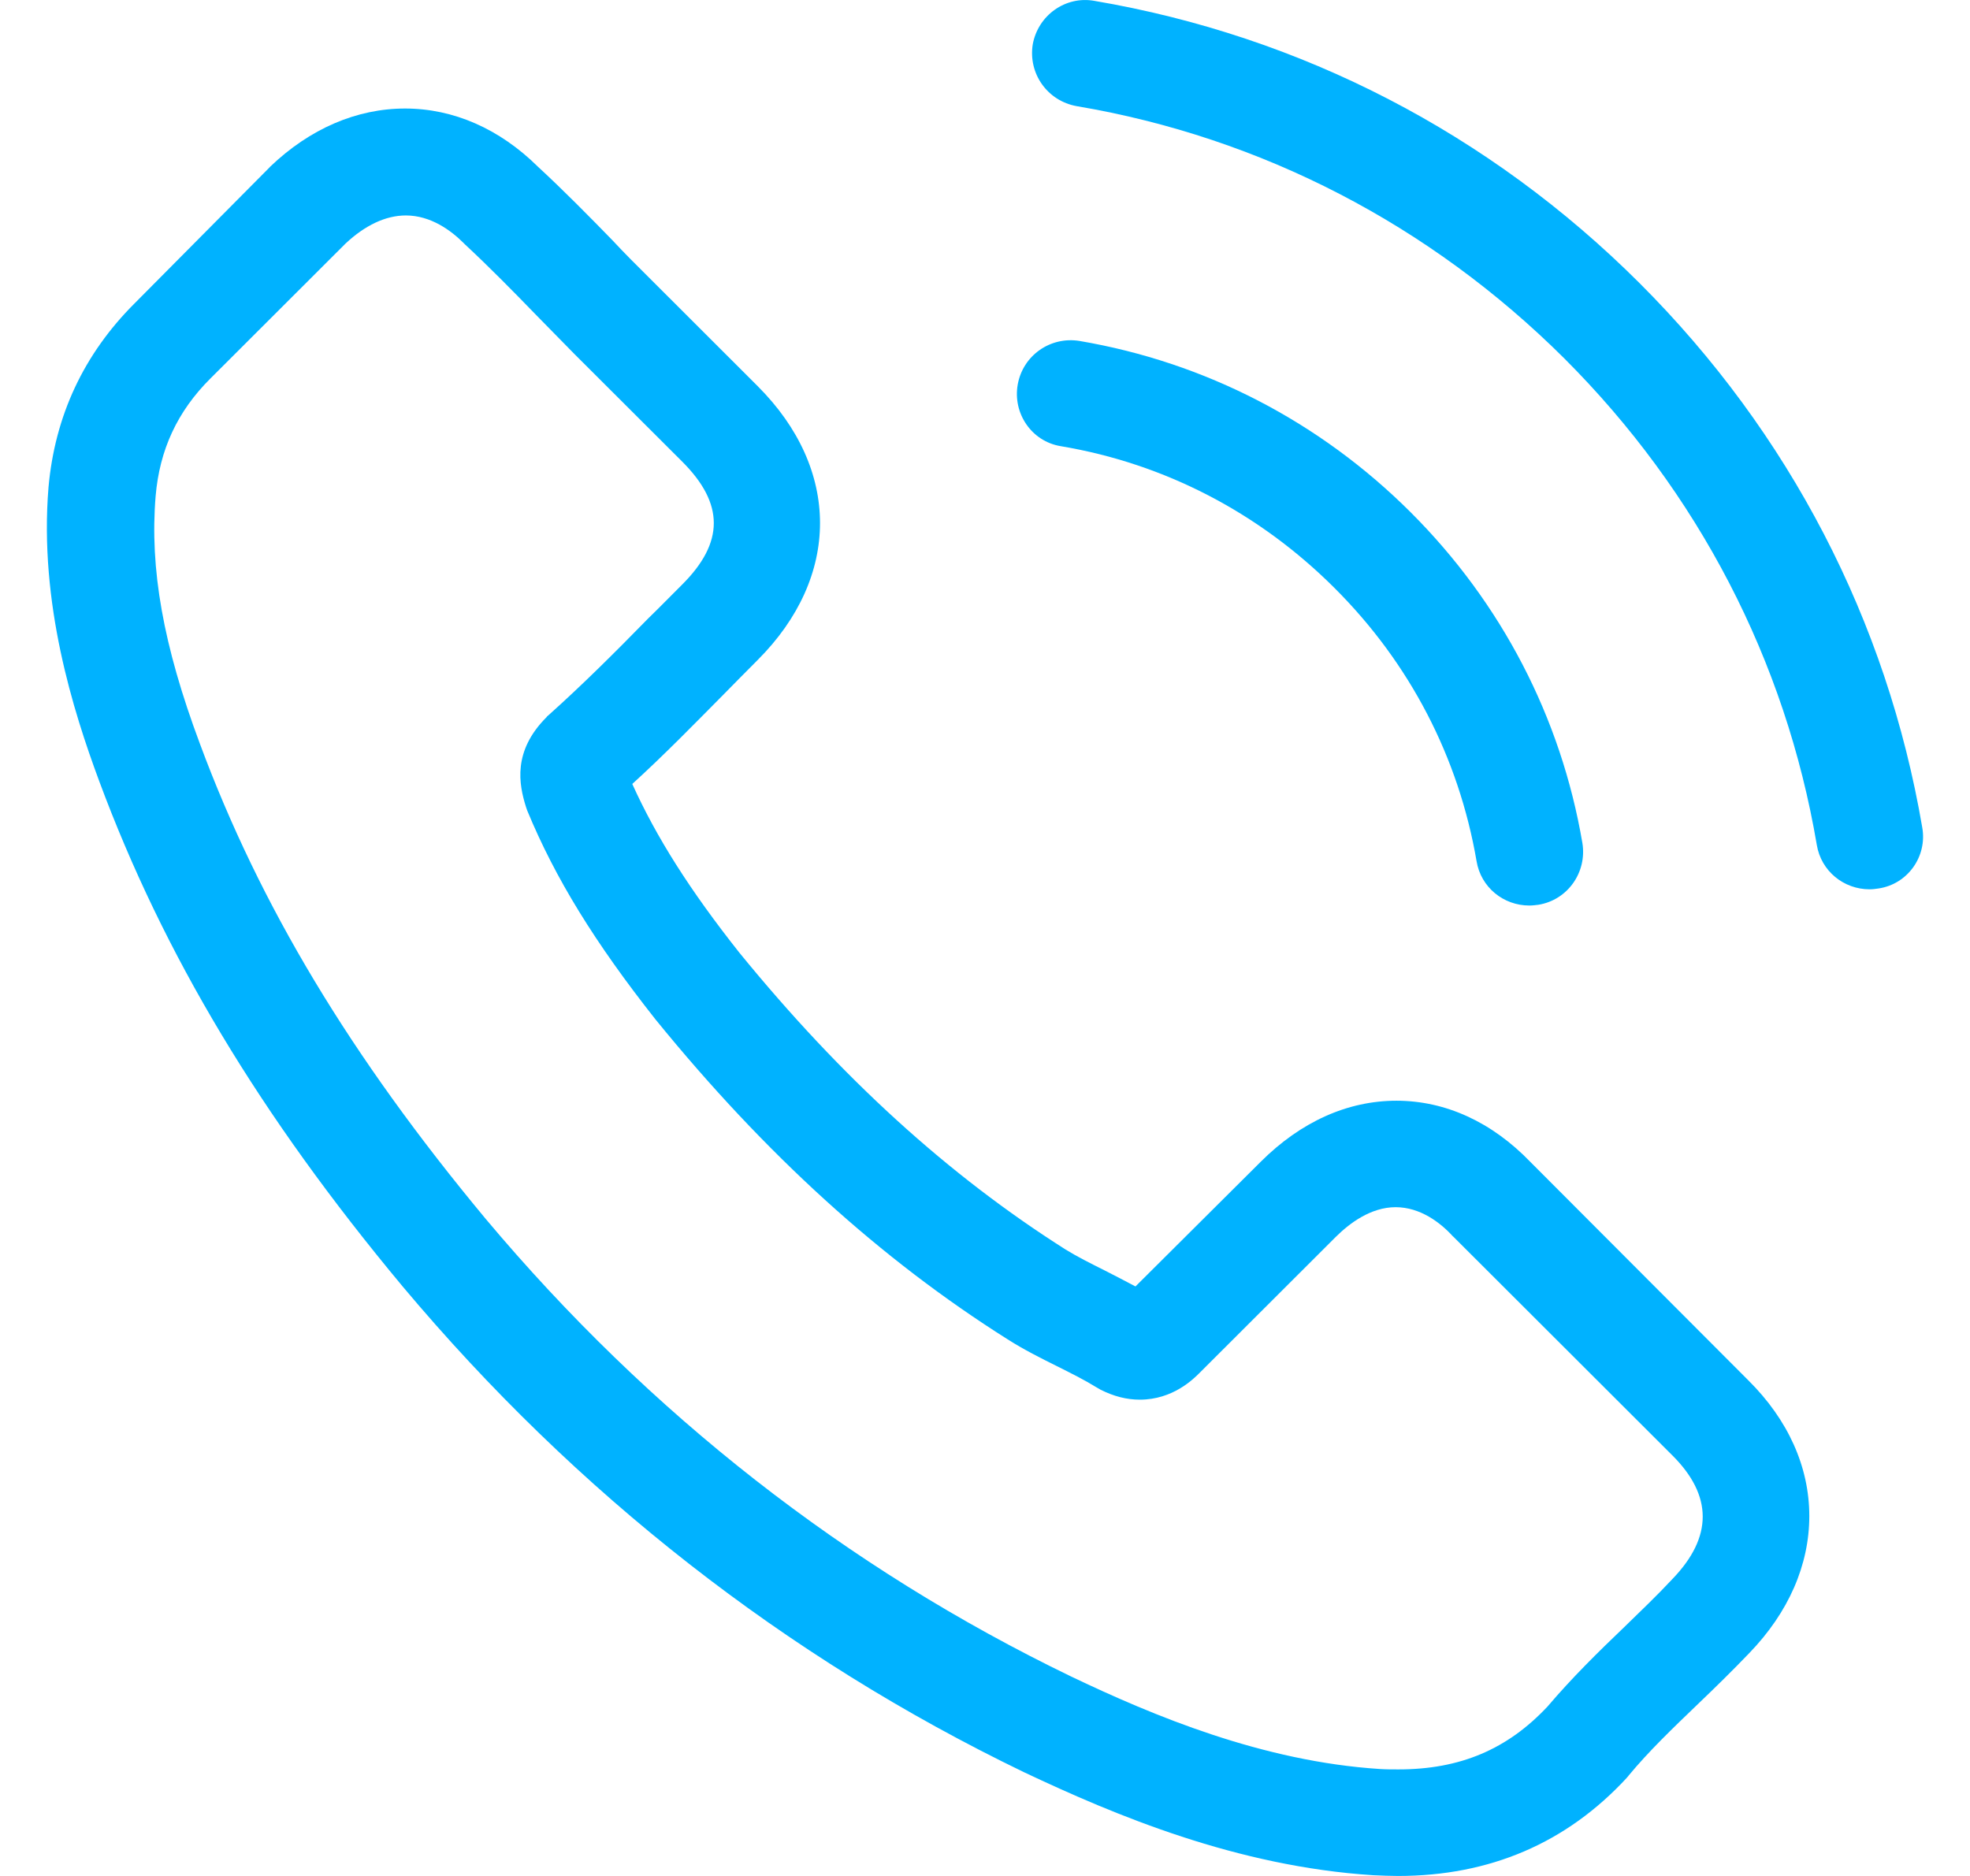
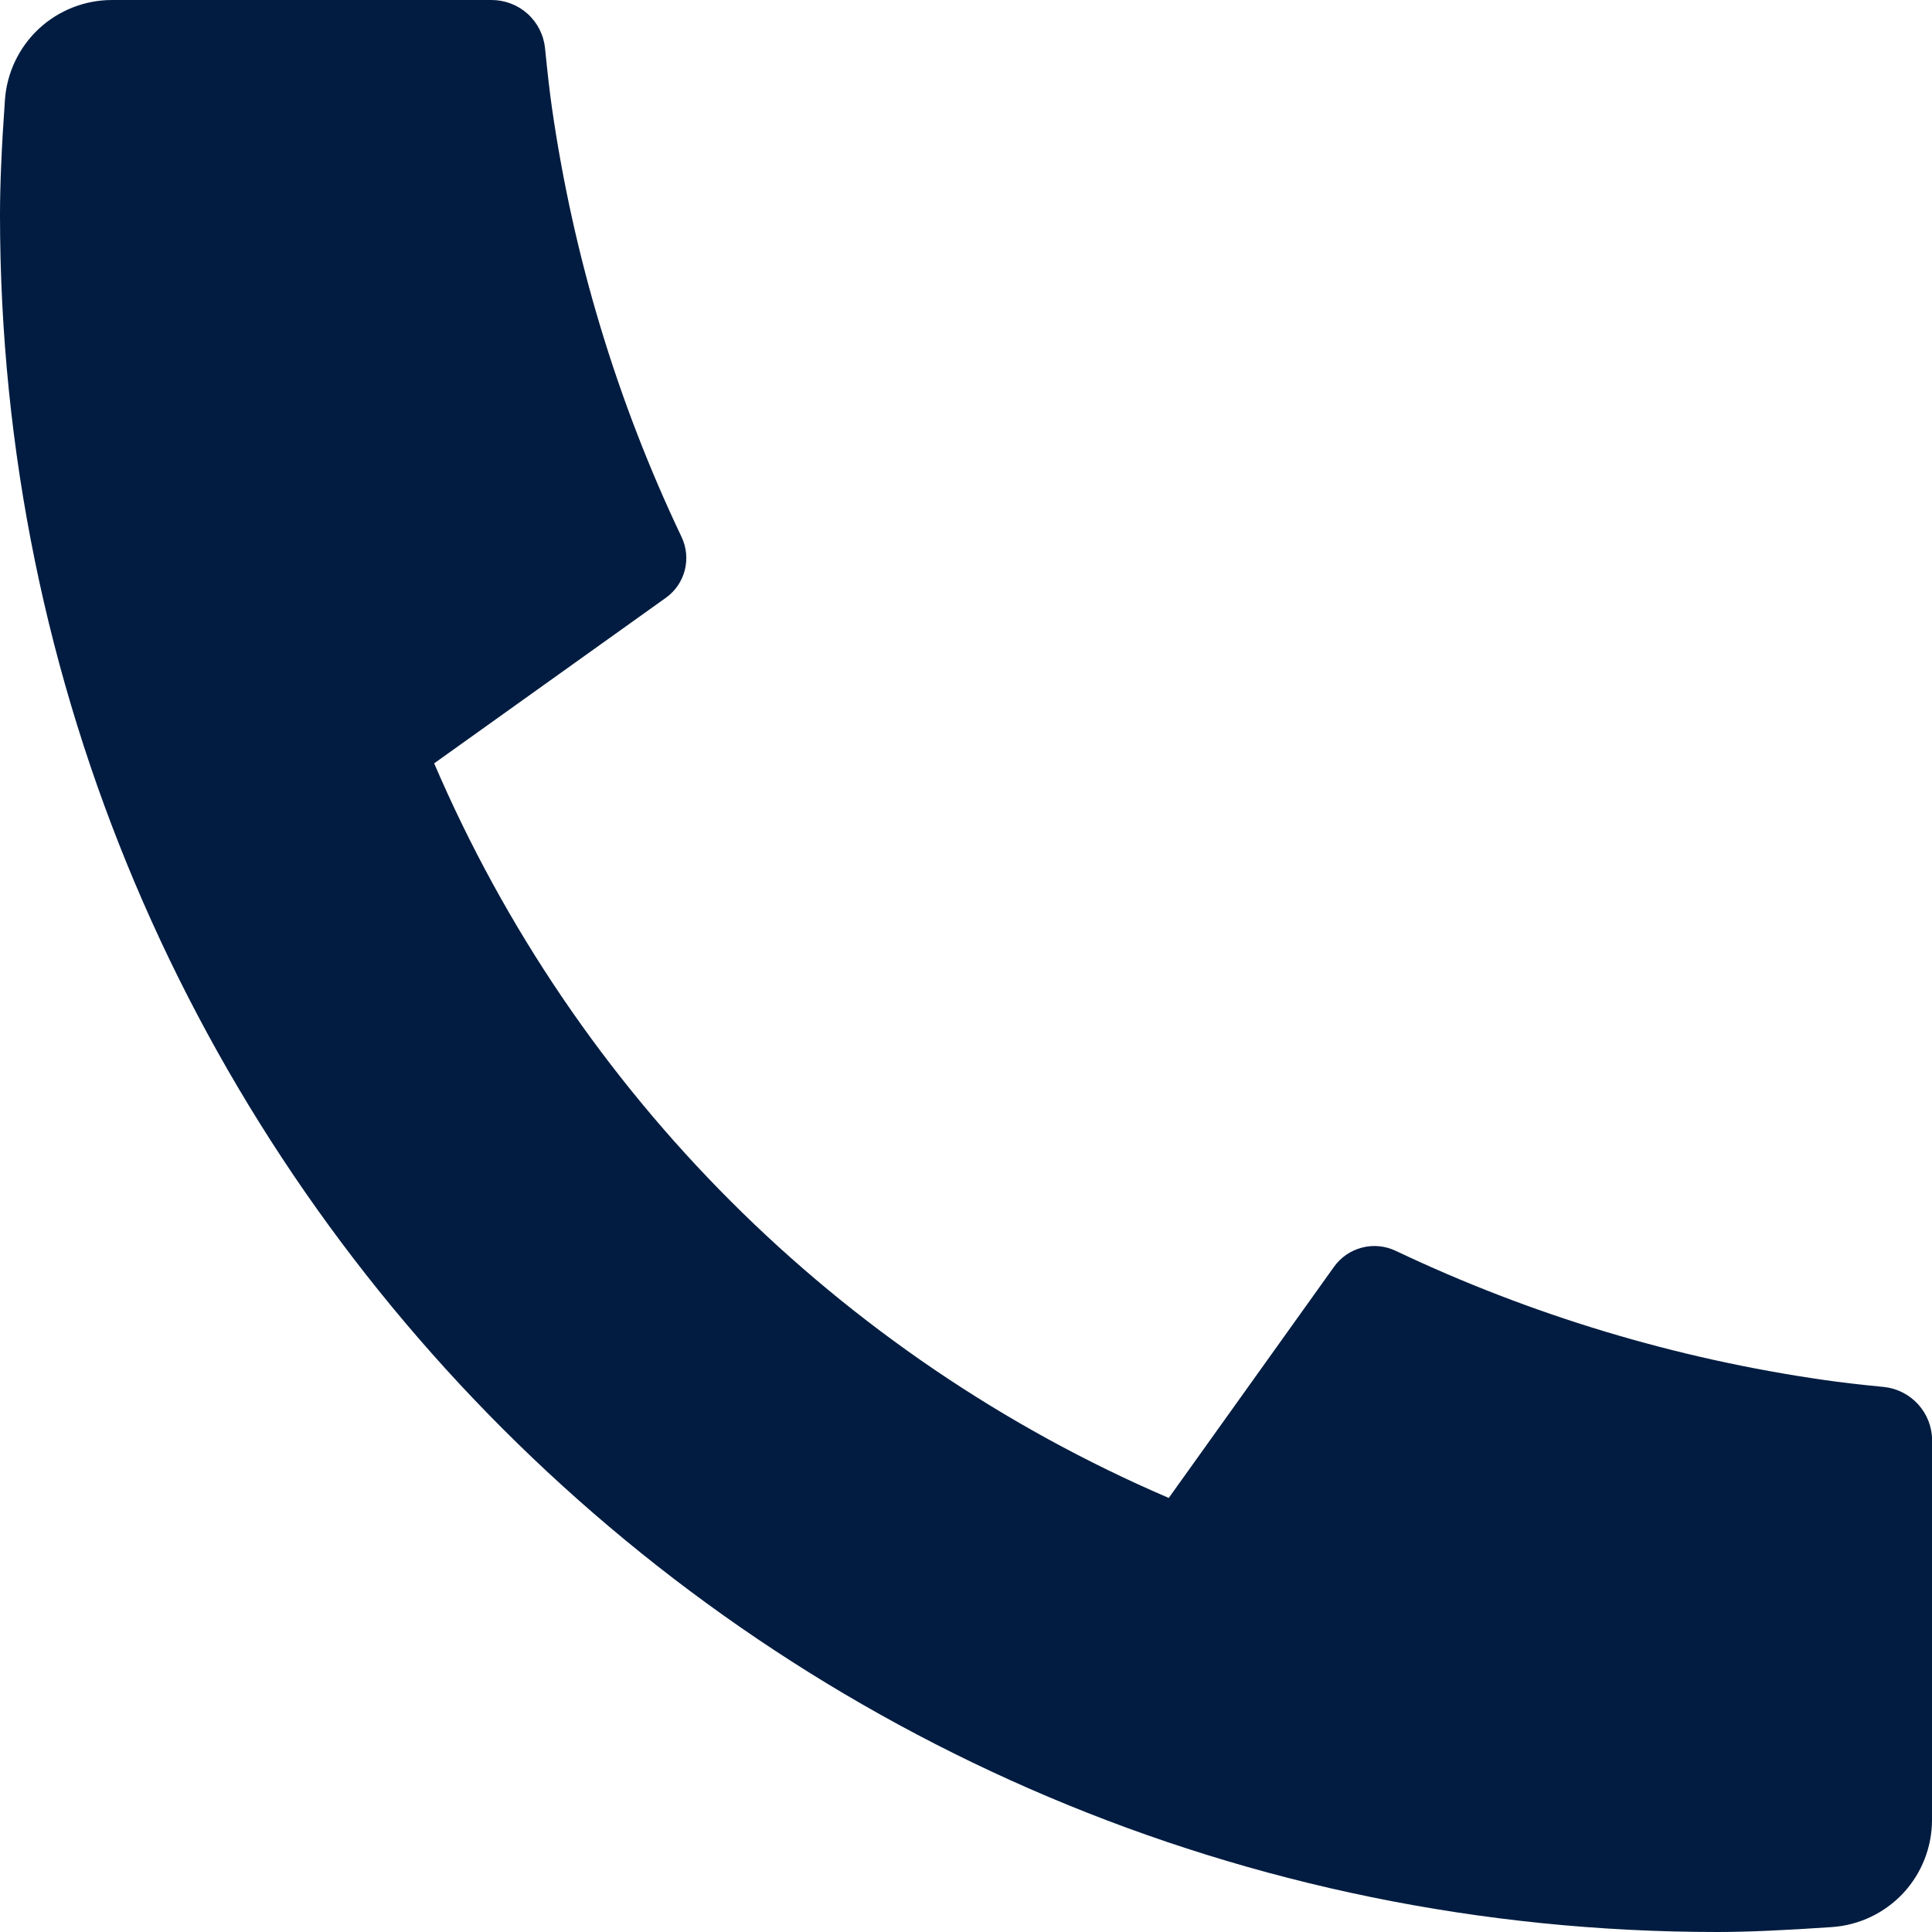
- <svg xmlns="http://www.w3.org/2000/svg" width="21" height="20" viewBox="0 0 21 20" fill="none">
-   <path d="M16.315 12.389C15.905 11.963 15.41 11.735 14.886 11.735C14.366 11.735 13.867 11.959 13.44 12.385L12.104 13.715C11.995 13.656 11.885 13.601 11.779 13.546C11.627 13.47 11.483 13.398 11.36 13.322C10.109 12.529 8.972 11.494 7.881 10.156C7.353 9.489 6.998 8.928 6.74 8.358C7.087 8.042 7.408 7.712 7.721 7.396C7.839 7.277 7.957 7.155 8.076 7.037C8.963 6.15 8.963 5.002 8.076 4.116L6.922 2.963C6.791 2.833 6.655 2.698 6.529 2.562C6.275 2.301 6.009 2.031 5.734 1.777C5.324 1.372 4.833 1.157 4.318 1.157C3.802 1.157 3.303 1.372 2.88 1.777C2.876 1.782 2.876 1.782 2.872 1.786L1.435 3.234C0.894 3.774 0.585 4.432 0.517 5.196C0.416 6.429 0.779 7.577 1.058 8.329C1.743 10.173 2.766 11.883 4.292 13.715C6.144 15.922 8.372 17.666 10.916 18.894C11.889 19.354 13.187 19.899 14.636 19.992C14.725 19.996 14.818 20 14.903 20C15.879 20 16.699 19.65 17.342 18.953C17.346 18.945 17.355 18.941 17.359 18.932C17.579 18.666 17.832 18.425 18.099 18.168C18.28 17.995 18.466 17.813 18.648 17.623C19.067 17.189 19.287 16.682 19.287 16.163C19.287 15.64 19.062 15.137 18.636 14.715L16.315 12.389ZM17.828 16.834C17.824 16.834 17.824 16.838 17.828 16.834C17.663 17.011 17.494 17.172 17.312 17.349C17.038 17.611 16.759 17.885 16.497 18.193C16.07 18.649 15.566 18.864 14.907 18.864C14.844 18.864 14.776 18.864 14.713 18.86C13.457 18.78 12.29 18.29 11.415 17.872C9.023 16.716 6.922 15.074 5.176 12.993C3.734 11.258 2.771 9.654 2.132 7.932C1.739 6.881 1.595 6.062 1.659 5.289C1.701 4.795 1.891 4.386 2.242 4.036L3.684 2.596C3.891 2.402 4.111 2.297 4.326 2.297C4.592 2.297 4.808 2.457 4.943 2.592C4.948 2.596 4.952 2.6 4.956 2.605C5.214 2.845 5.459 3.094 5.717 3.36C5.848 3.495 5.983 3.63 6.119 3.77L7.273 4.922C7.721 5.37 7.721 5.783 7.273 6.231C7.15 6.353 7.032 6.475 6.909 6.594C6.554 6.957 6.216 7.294 5.848 7.624C5.84 7.632 5.831 7.636 5.827 7.645C5.463 8.008 5.531 8.362 5.607 8.603C5.611 8.616 5.615 8.628 5.62 8.641C5.92 9.367 6.343 10.051 6.985 10.865L6.989 10.87C8.156 12.305 9.386 13.424 10.743 14.28C10.916 14.39 11.094 14.479 11.263 14.563C11.415 14.639 11.559 14.711 11.682 14.787C11.699 14.795 11.716 14.808 11.732 14.816C11.876 14.888 12.011 14.922 12.151 14.922C12.502 14.922 12.722 14.703 12.793 14.631L14.239 13.187C14.383 13.044 14.611 12.87 14.877 12.87C15.14 12.87 15.355 13.035 15.486 13.179C15.49 13.183 15.49 13.183 15.495 13.187L17.824 15.513C18.259 15.944 18.259 16.387 17.828 16.834Z" fill="#00B2FF" />
-   <path d="M11.309 4.757C12.417 4.943 13.423 5.467 14.226 6.269C15.03 7.071 15.55 8.075 15.74 9.181C15.786 9.46 16.027 9.654 16.302 9.654C16.336 9.654 16.365 9.65 16.399 9.646C16.712 9.595 16.919 9.299 16.868 8.987C16.64 7.649 16.006 6.429 15.038 5.462C14.07 4.496 12.848 3.863 11.508 3.635C11.195 3.584 10.904 3.791 10.849 4.099C10.794 4.407 10.997 4.707 11.309 4.757Z" fill="#00B2FF" />
-   <path d="M20.491 8.822C20.115 6.619 19.075 4.614 17.477 3.018C15.879 1.423 13.871 0.384 11.665 0.009C11.356 -0.046 11.065 0.165 11.009 0.473C10.959 0.785 11.166 1.077 11.479 1.132C13.449 1.465 15.245 2.398 16.674 3.82C18.103 5.247 19.033 7.041 19.367 9.008C19.413 9.287 19.654 9.481 19.929 9.481C19.963 9.481 19.992 9.477 20.026 9.472C20.335 9.426 20.546 9.131 20.491 8.822Z" fill="#00B2FF" />
+ <svg xmlns="http://www.w3.org/2000/svg" width="18" height="18" viewBox="0 0 18 18" fill="none">
+   <path d="M18 13.42V16.956C18 17.209 17.904 17.453 17.732 17.638C17.559 17.823 17.323 17.936 17.07 17.954C16.633 17.984 16.276 18 16 18C7.163 18 0 10.837 0 2C0 1.724 0.015 1.367 0.046 0.93C0.064 0.677 0.177 0.441 0.362 0.268C0.547 0.096 0.791 -0 1.044 2.56579e-07H4.58C4.704 -0 4.824 0.046 4.916 0.129C5.008 0.212 5.066 0.327 5.078 0.45C5.101 0.68 5.122 0.863 5.142 1.002C5.341 2.389 5.748 3.738 6.35 5.003C6.445 5.203 6.383 5.442 6.203 5.57L4.045 7.112C5.364 10.187 7.815 12.636 10.889 13.956L12.429 11.802C12.492 11.714 12.584 11.651 12.688 11.624C12.793 11.596 12.904 11.607 13.002 11.653C14.267 12.254 15.616 12.66 17.002 12.858C17.141 12.878 17.324 12.9 17.552 12.922C17.675 12.935 17.789 12.993 17.872 13.085C17.955 13.177 18.001 13.296 18.001 13.42H18Z" fill="#011C40" />
</svg>
